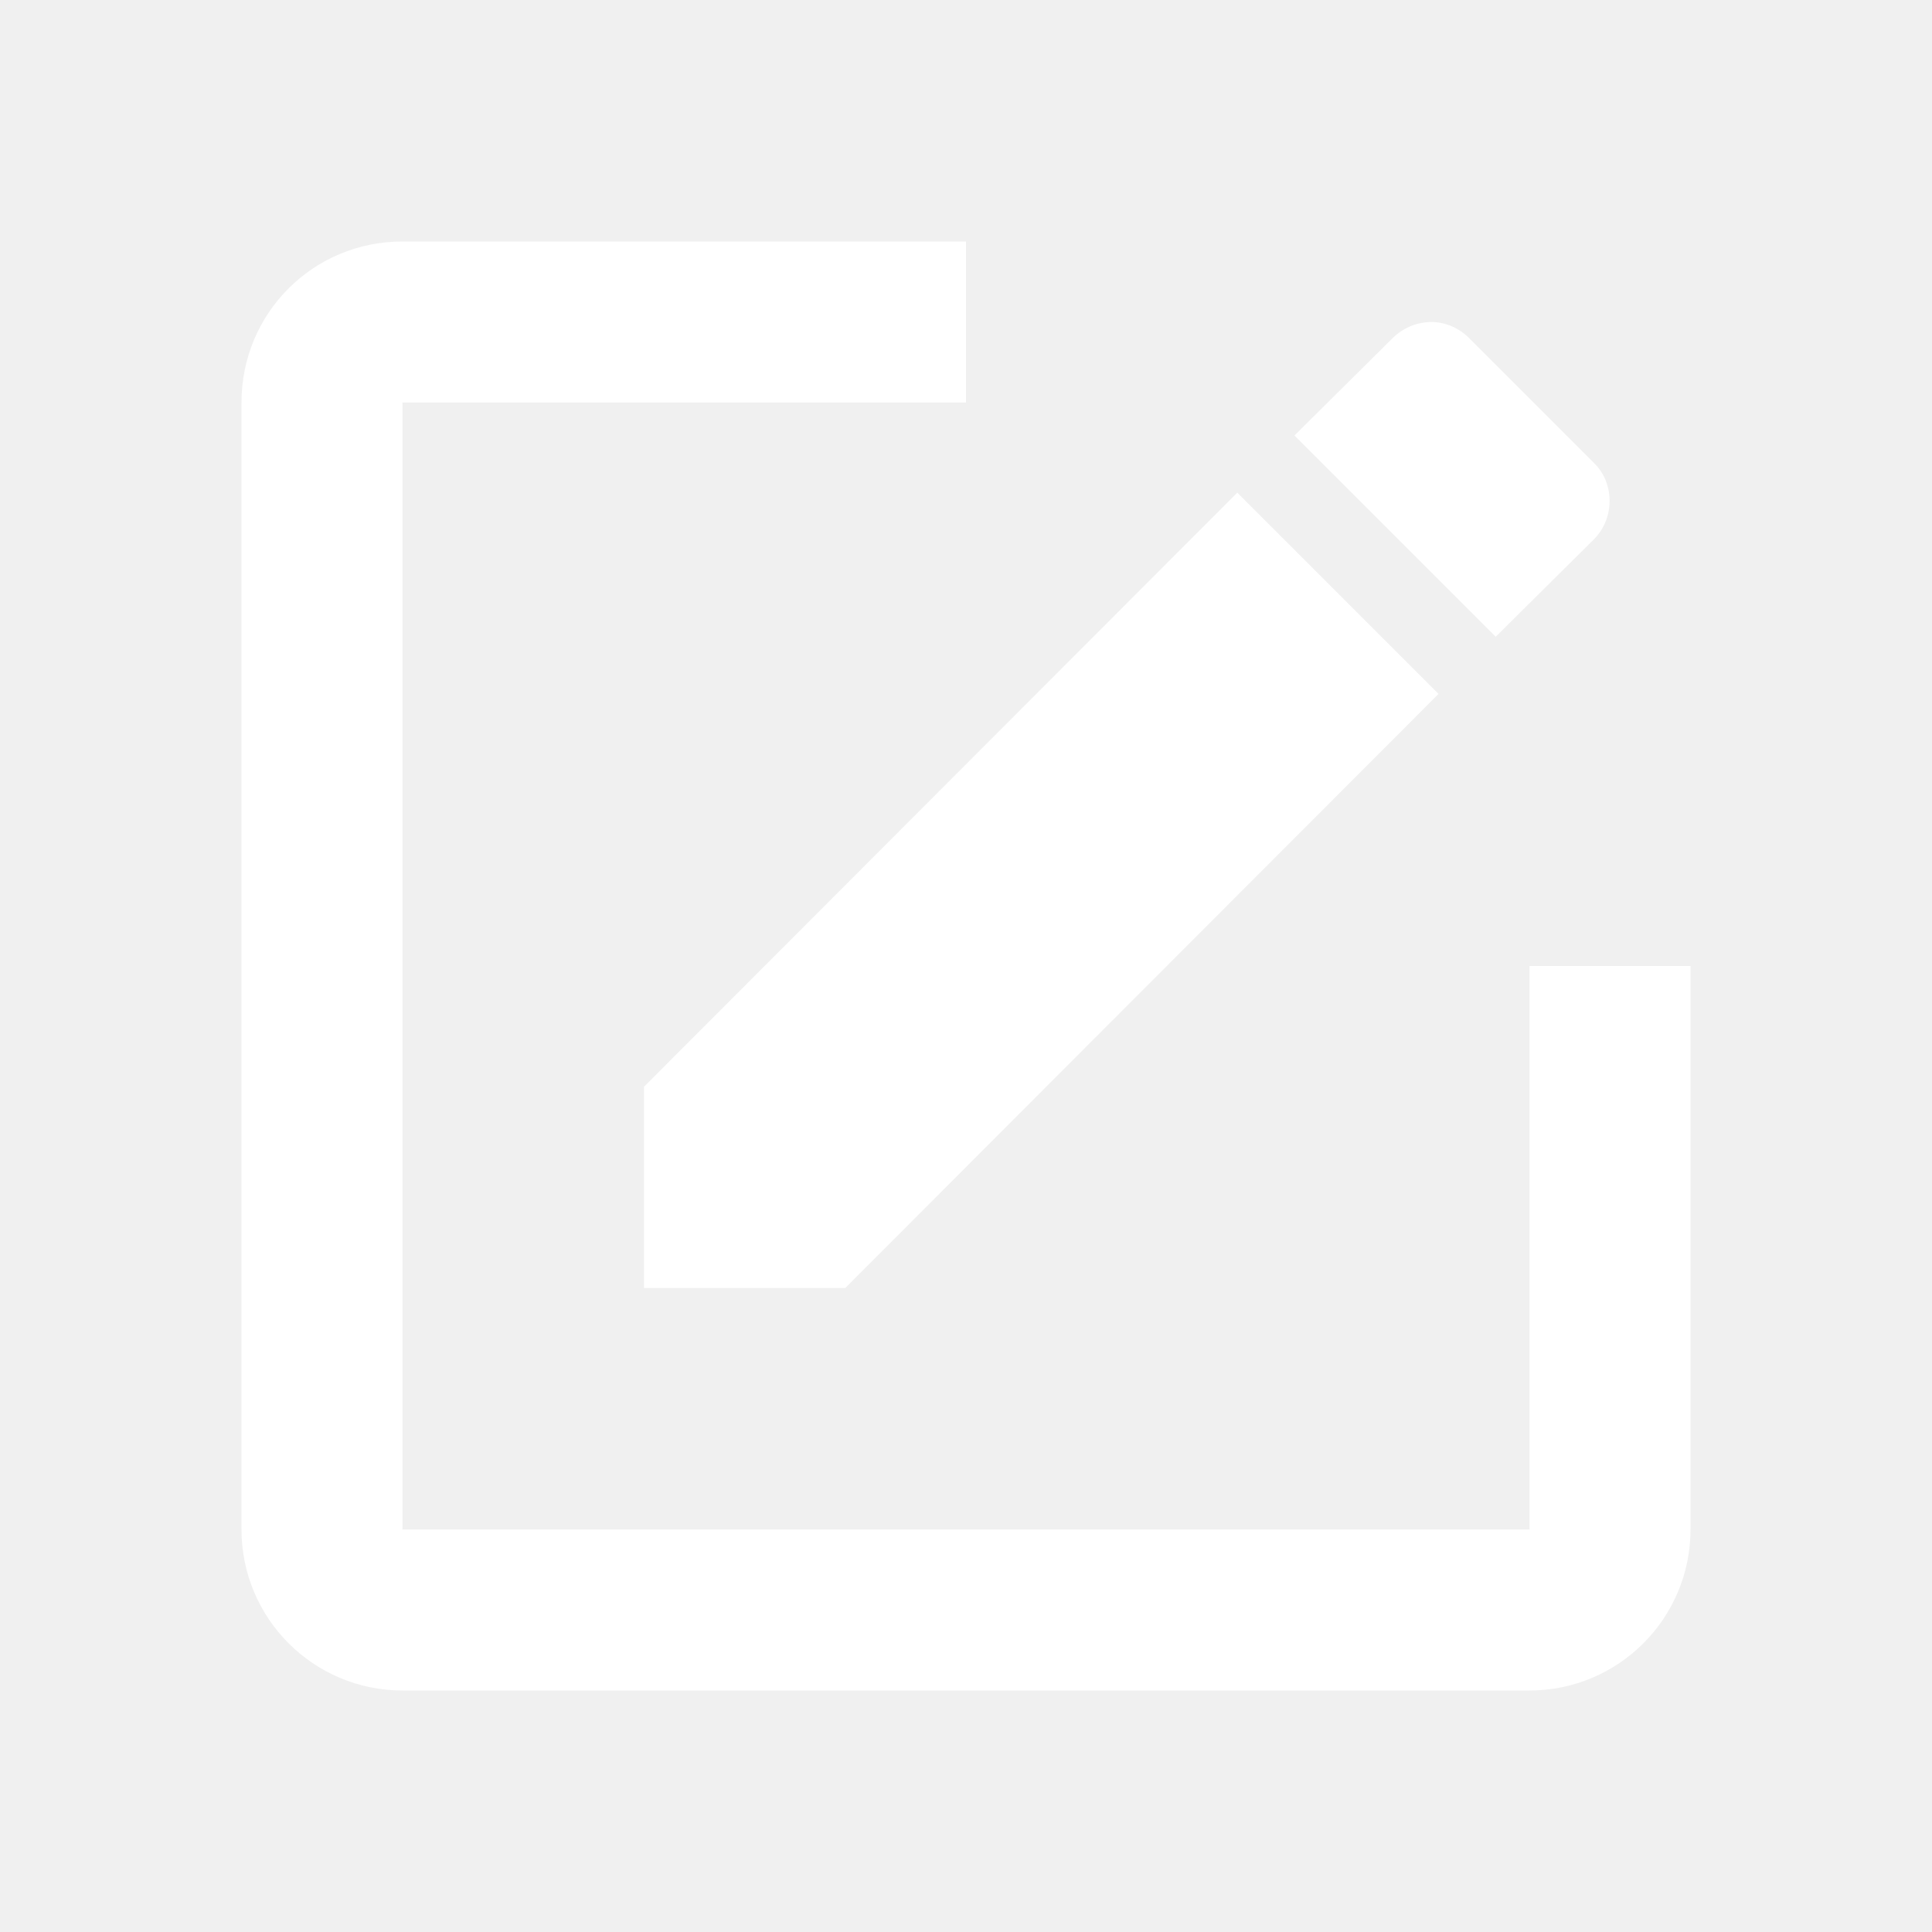
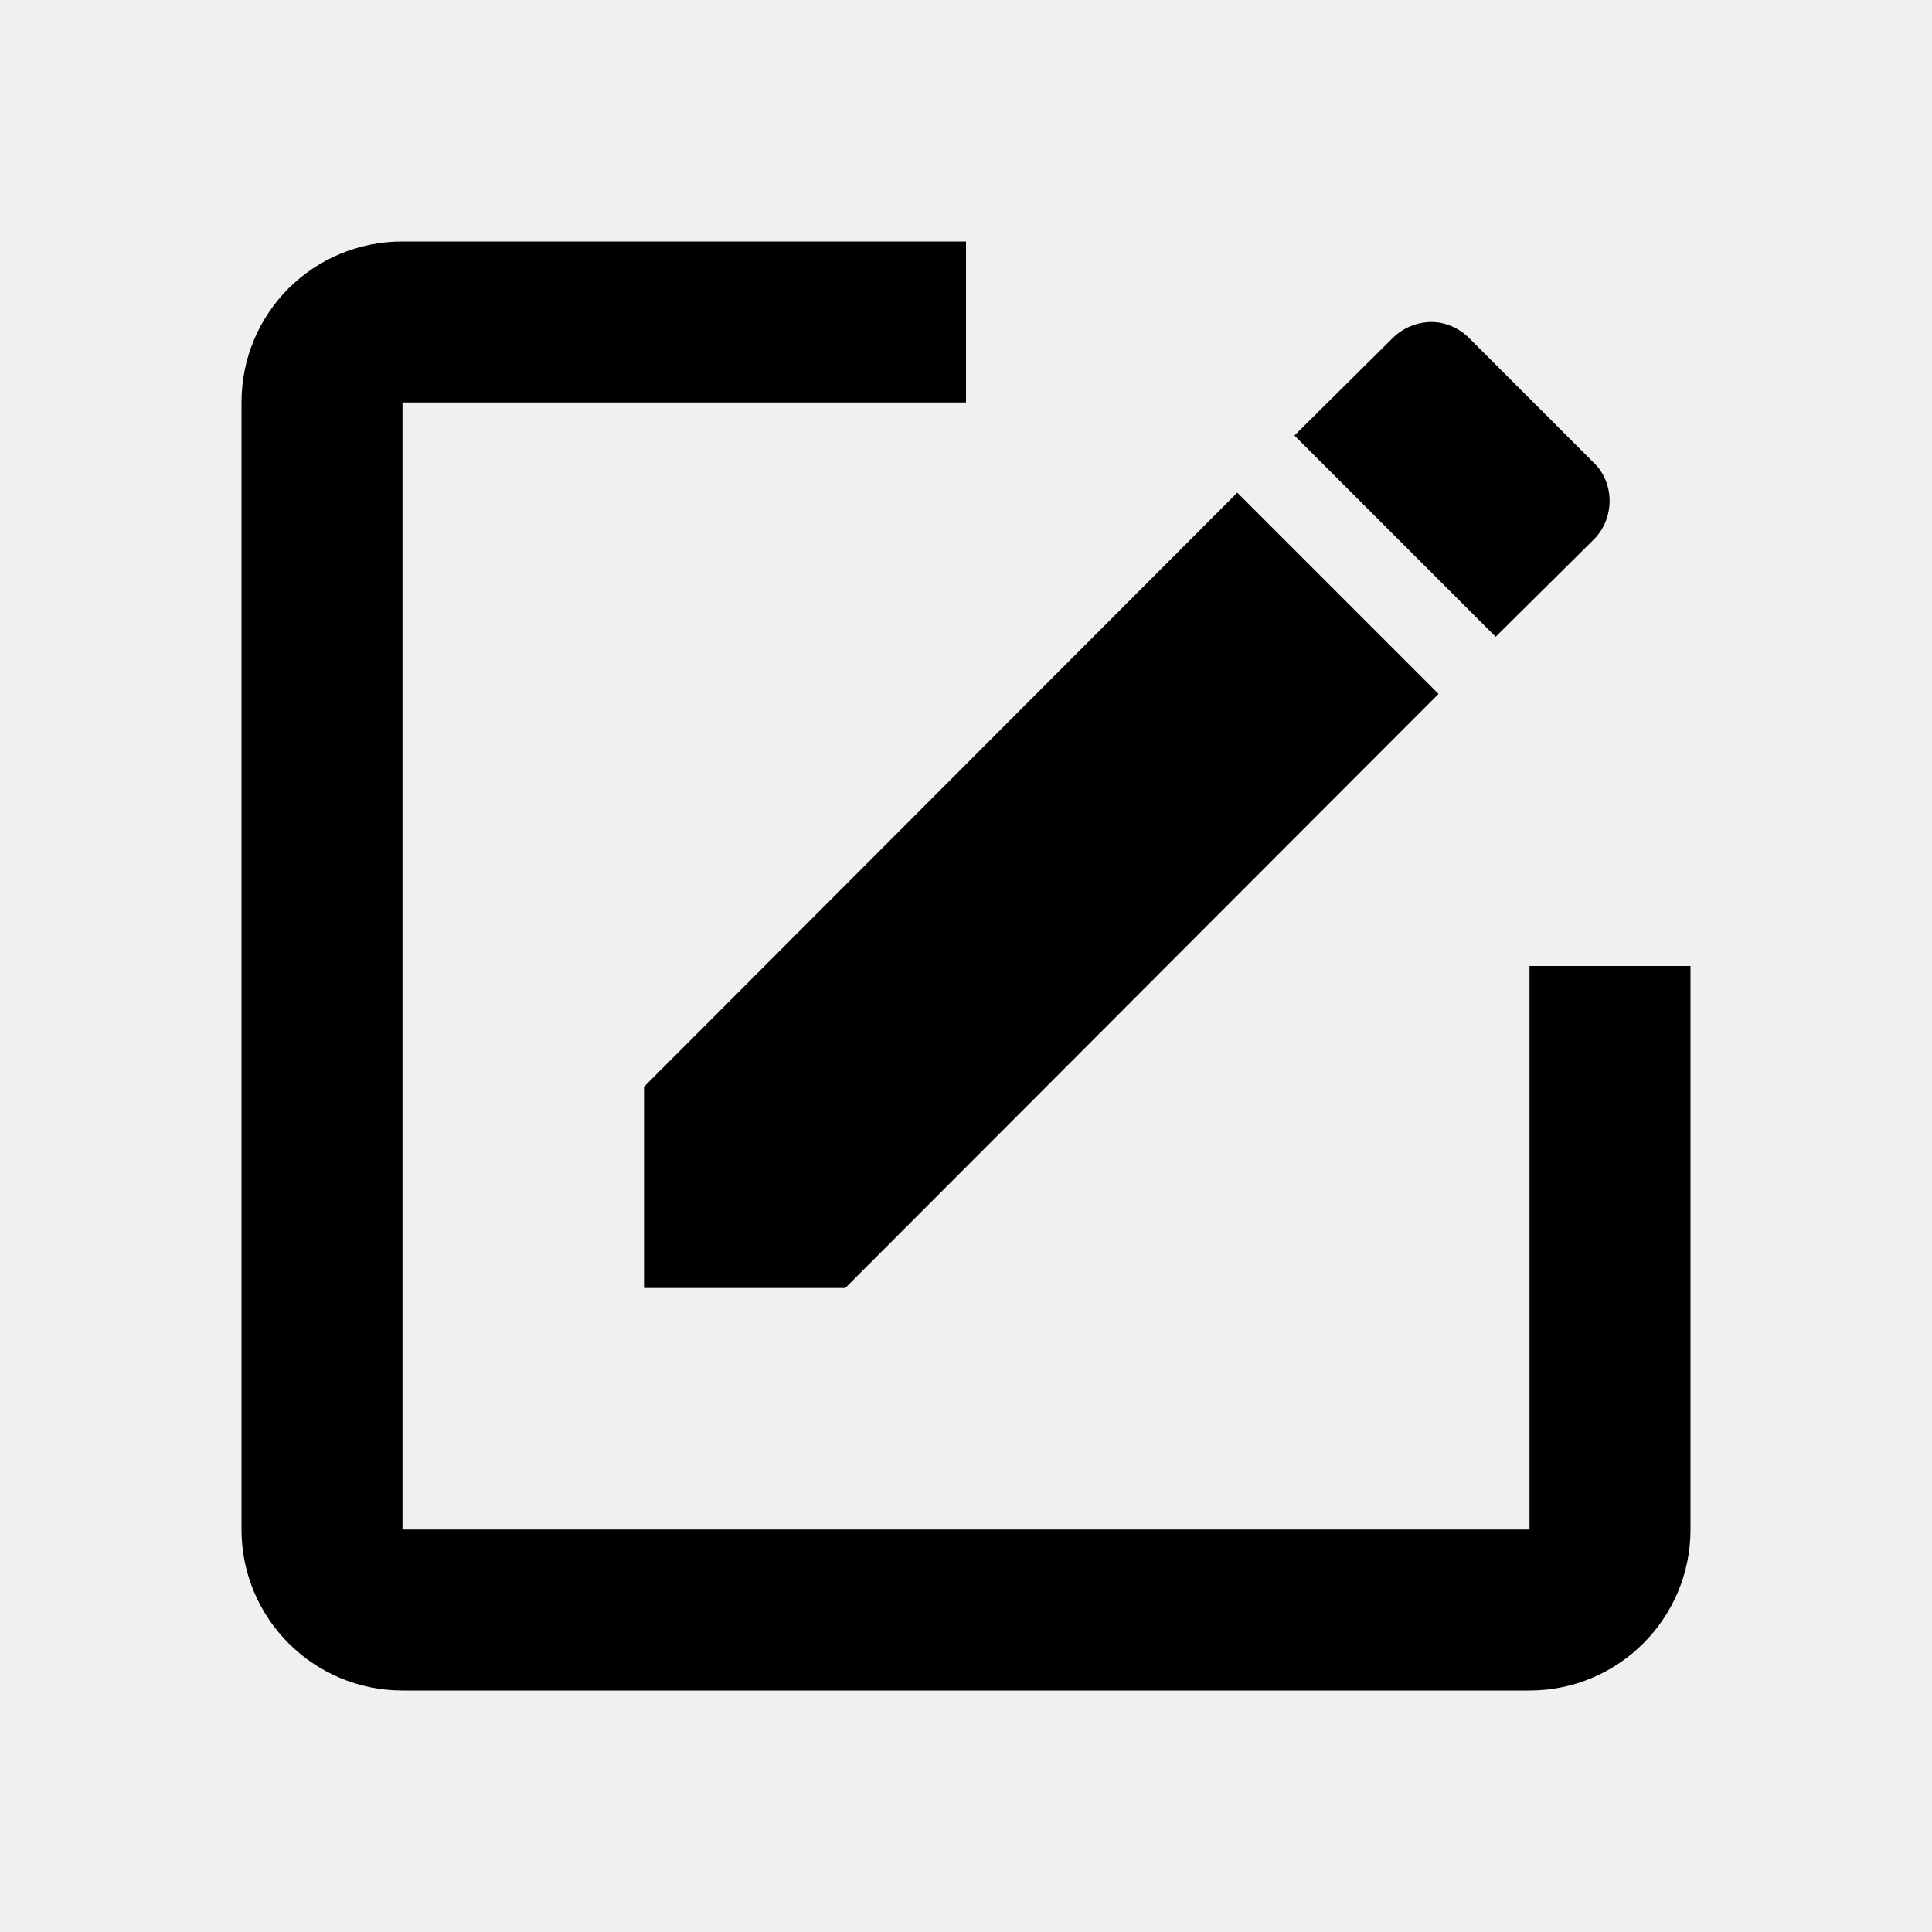
<svg xmlns="http://www.w3.org/2000/svg" width="1em" height="1em" viewBox="0 0 24 24">
-   <path fill="white" d="M5 3c-1.11 0-2 .89-2 2v14a2 2 0 0 0 2 2h14a2 2 0 0 0 2-2v-7h-2v7H5V5h7V3zm12.78 1a.69.69 0 0 0-.48.2l-1.22 1.21l2.5 2.5L19.8 6.7c.26-.26.26-.7 0-.95L18.25 4.2c-.13-.13-.3-.2-.47-.2m-2.41 2.12L8 13.5V16h2.5l7.37-7.38z" />
+   <path fill="black" d="M5 3c-1.11 0-2 .89-2 2v14a2 2 0 0 0 2 2h14a2 2 0 0 0 2-2v-7h-2v7H5V5h7V3zm12.78 1a.69.69 0 0 0-.48.2l-1.22 1.21l2.5 2.5L19.8 6.7c.26-.26.26-.7 0-.95L18.25 4.2c-.13-.13-.3-.2-.47-.2m-2.41 2.12L8 13.5V16h2.5l7.37-7.38z" />
</svg>
